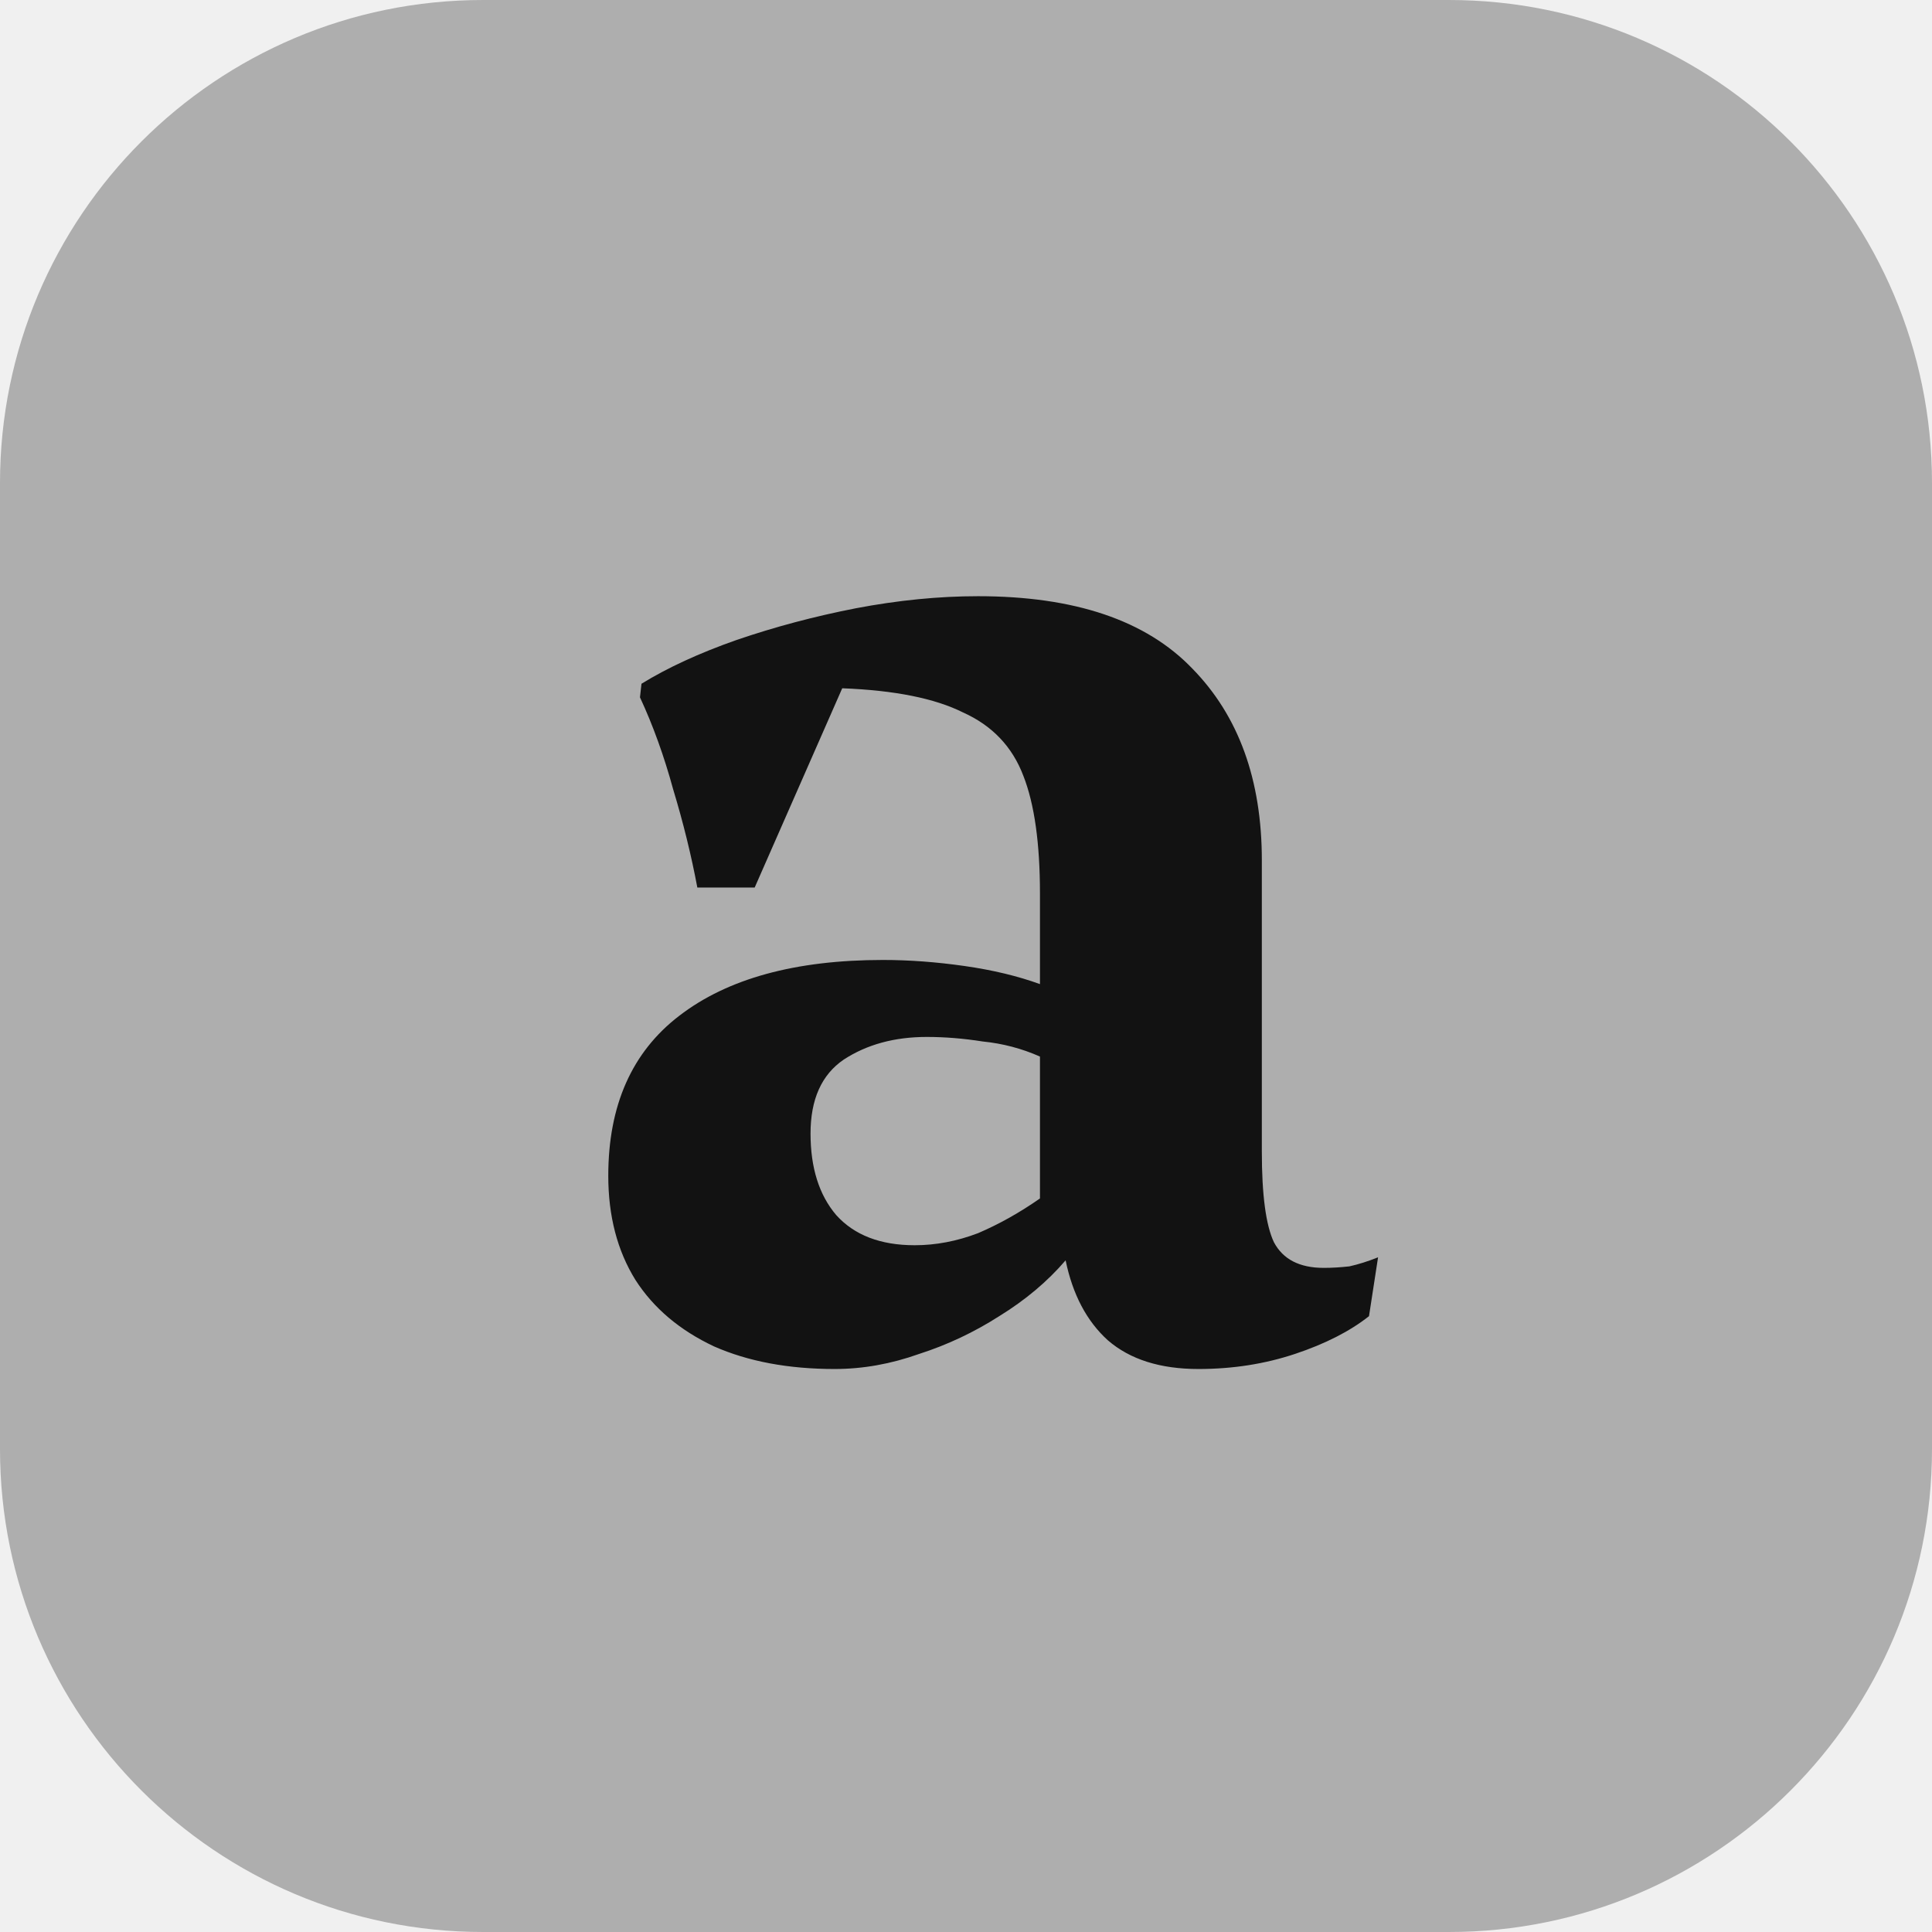
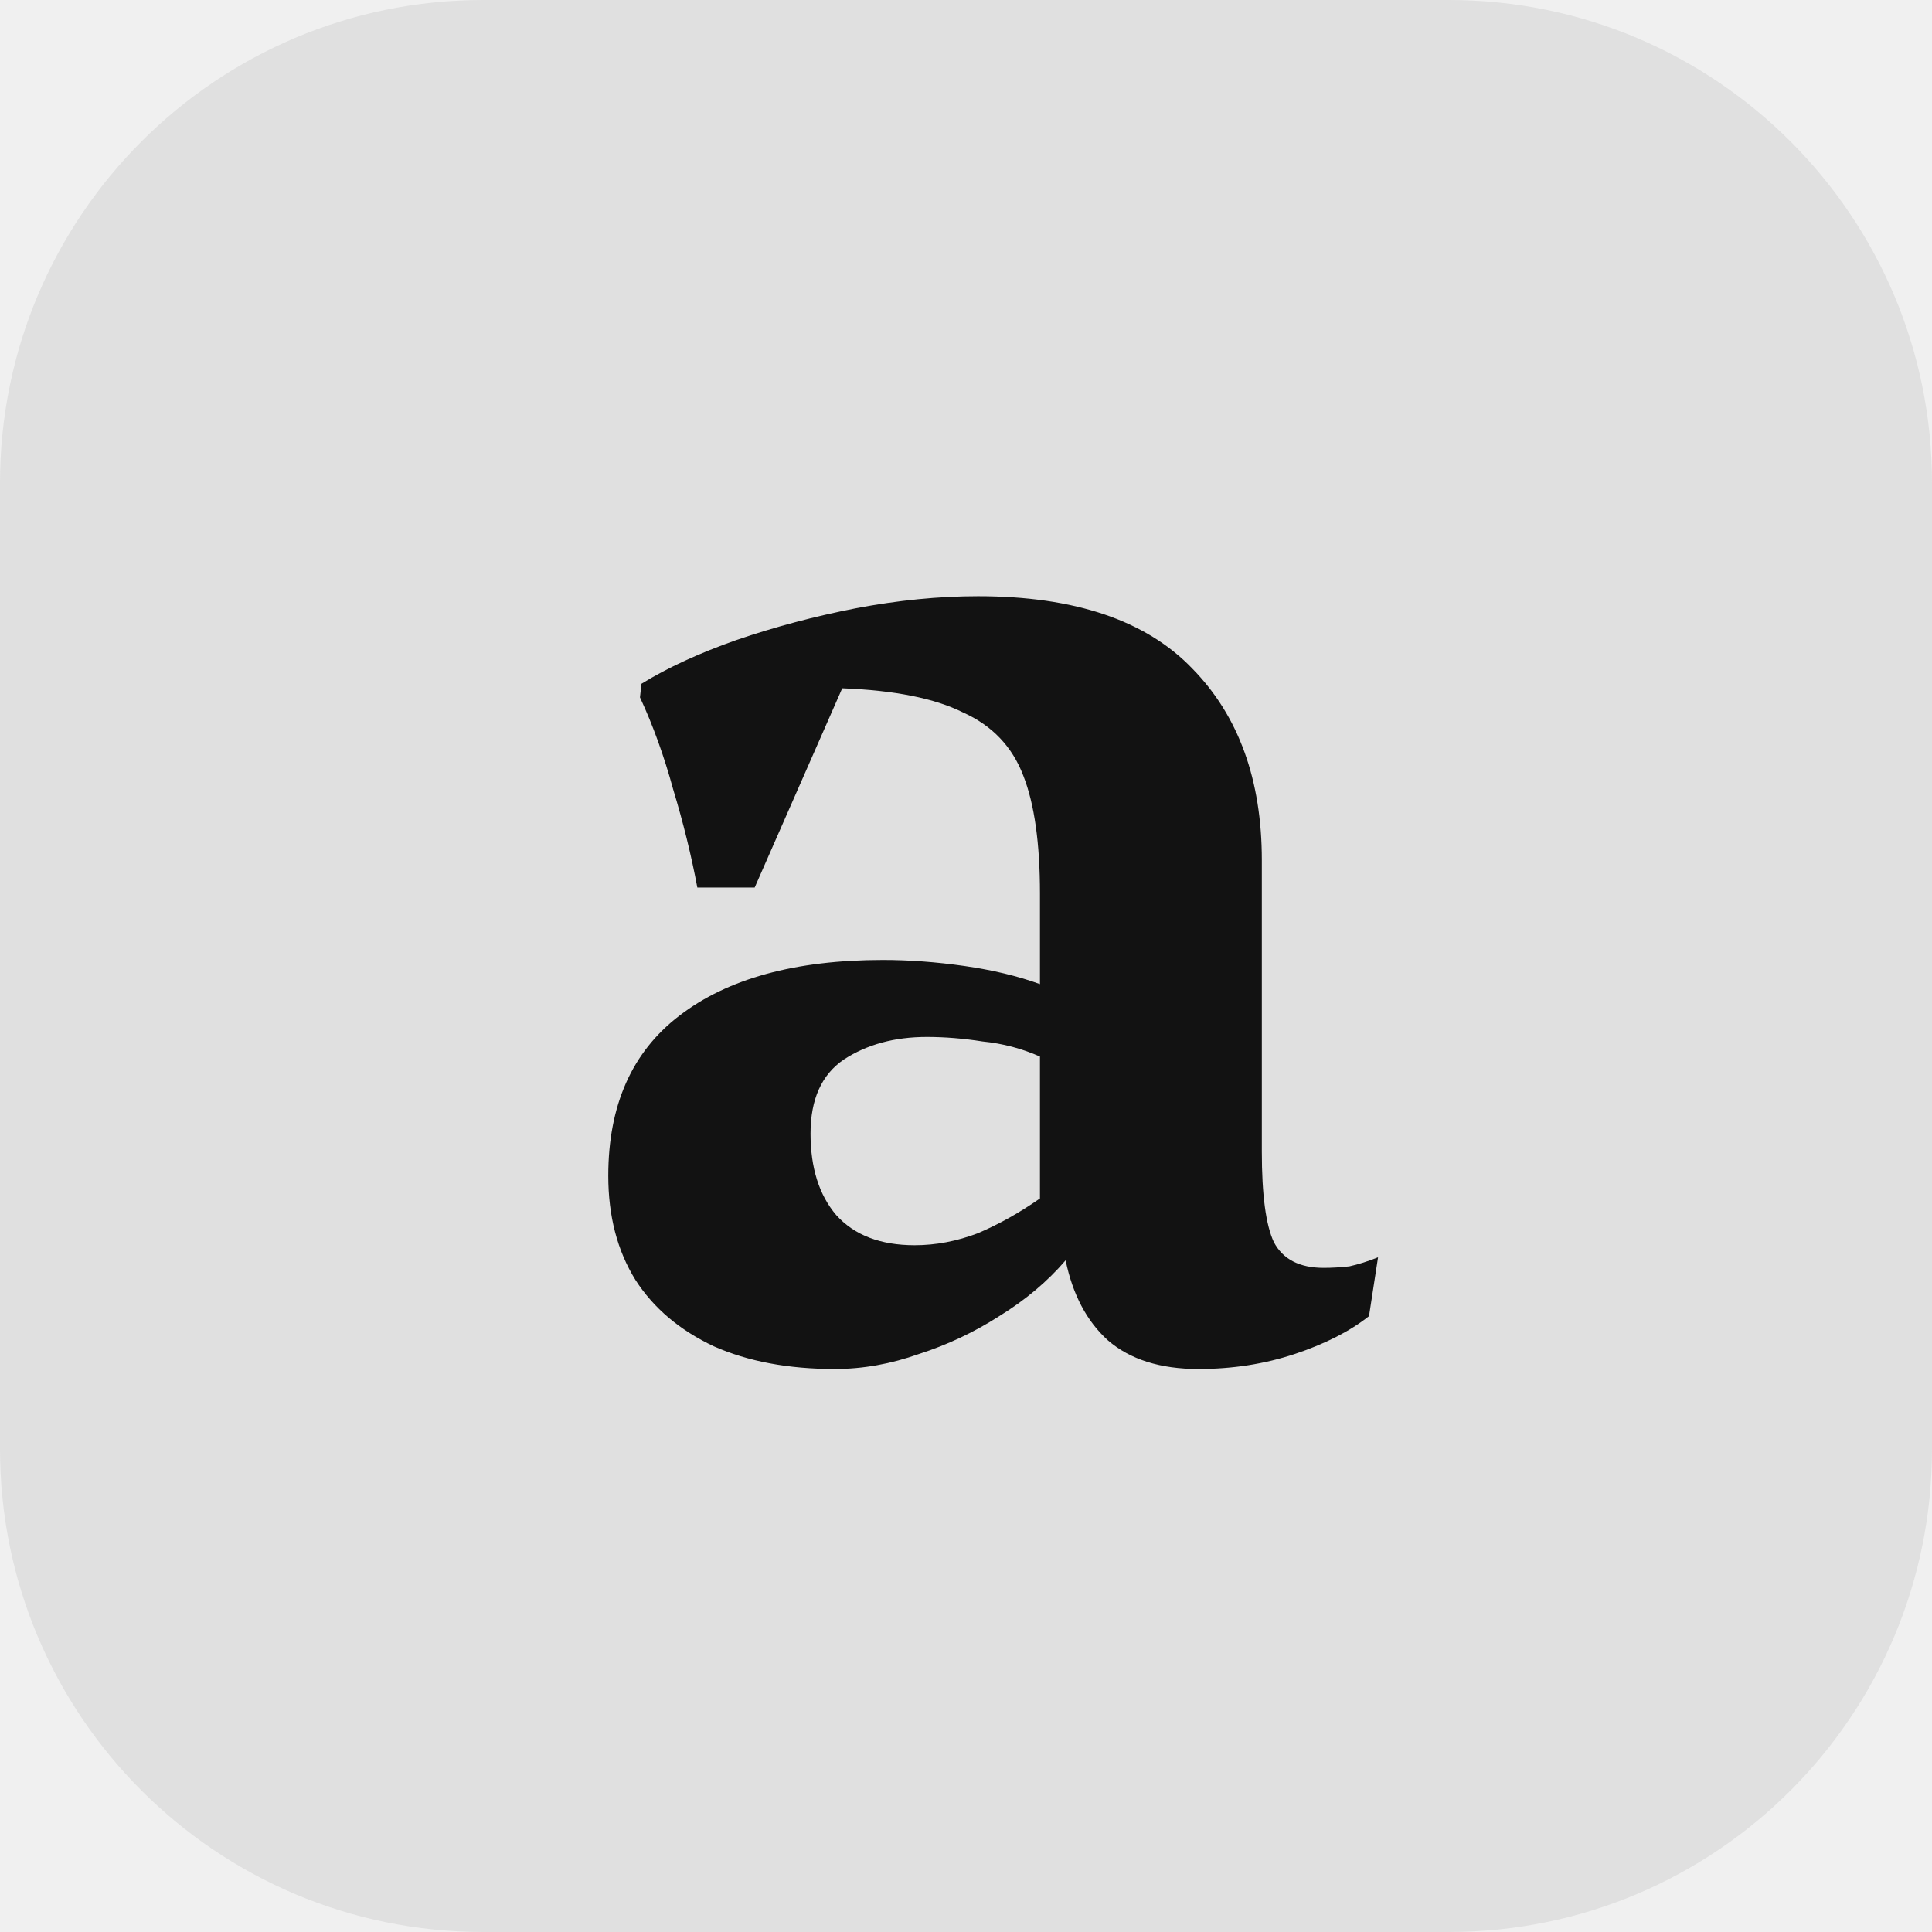
<svg xmlns="http://www.w3.org/2000/svg" width="512" height="512" viewBox="0 0 512 512" fill="none">
  <g clip-path="url(#clip0_606_3)">
-     <rect width="512" height="512" rx="128" fill="#AEAEAE" />
+     <rect width="512" height="512" rx="128" fill="#E0E0E0" />
    <path d="M365.2 333.2L362.8 348.8C357.733 352.8 351.2 356.133 343.2 358.8C335.2 361.467 326.667 362.8 317.6 362.8C307.467 362.8 299.467 360.267 293.6 355.2C288 350.133 284.267 343.067 282.4 334C277.6 339.6 271.733 344.533 264.8 348.8C258.133 353.067 251.067 356.4 243.6 358.8C236.133 361.467 228.667 362.8 221.2 362.8C208.933 362.8 198.267 360.8 189.2 356.8C180.133 352.533 173.2 346.667 168.4 339.2C163.6 331.467 161.2 322.267 161.2 311.6C161.2 292.933 167.467 278.8 180 269.2C192.8 259.333 210.8 254.4 234 254.4C240.933 254.4 248.133 254.933 255.6 256C263.067 257.067 269.733 258.667 275.6 260.8V236.8C275.6 223.467 274.133 213.067 271.2 205.6C268.267 197.867 262.933 192.267 255.2 188.8C247.733 185.067 237.067 182.933 223.2 182.4L200 235.2H184.8C183.2 226.667 181.067 218 178.4 209.2C176 200.4 173.067 192.267 169.6 184.8L170 181.2C176.933 176.933 185.333 173.067 195.2 169.6C205.333 166.133 215.867 163.333 226.8 161.2C238 159.067 248.8 158 259.2 158C284.8 158 303.733 164.4 316 177.2C328.267 189.733 334.4 206.667 334.4 228V305.2C334.4 316.667 335.467 324.667 337.6 329.2C340 333.733 344.4 336 350.8 336C352.933 336 355.2 335.867 357.6 335.6C360 335.067 362.533 334.267 365.2 333.2ZM214.8 300.4C214.8 309.467 217.067 316.667 221.6 322C226.4 327.333 233.333 330 242.4 330C248 330 253.6 328.933 259.2 326.8C264.8 324.4 270.267 321.333 275.6 317.6V280C270.8 277.867 265.733 276.533 260.4 276C255.333 275.2 250.4 274.8 245.6 274.8C237.067 274.8 229.733 276.8 223.6 280.8C217.733 284.8 214.8 291.333 214.8 300.4Z" fill="#121212" />
  </g>
  <defs>
    <clipPath id="clip0_606_3">
      <rect width="512" height="512" rx="128" fill="white" />
    </clipPath>
  </defs>
</svg>
